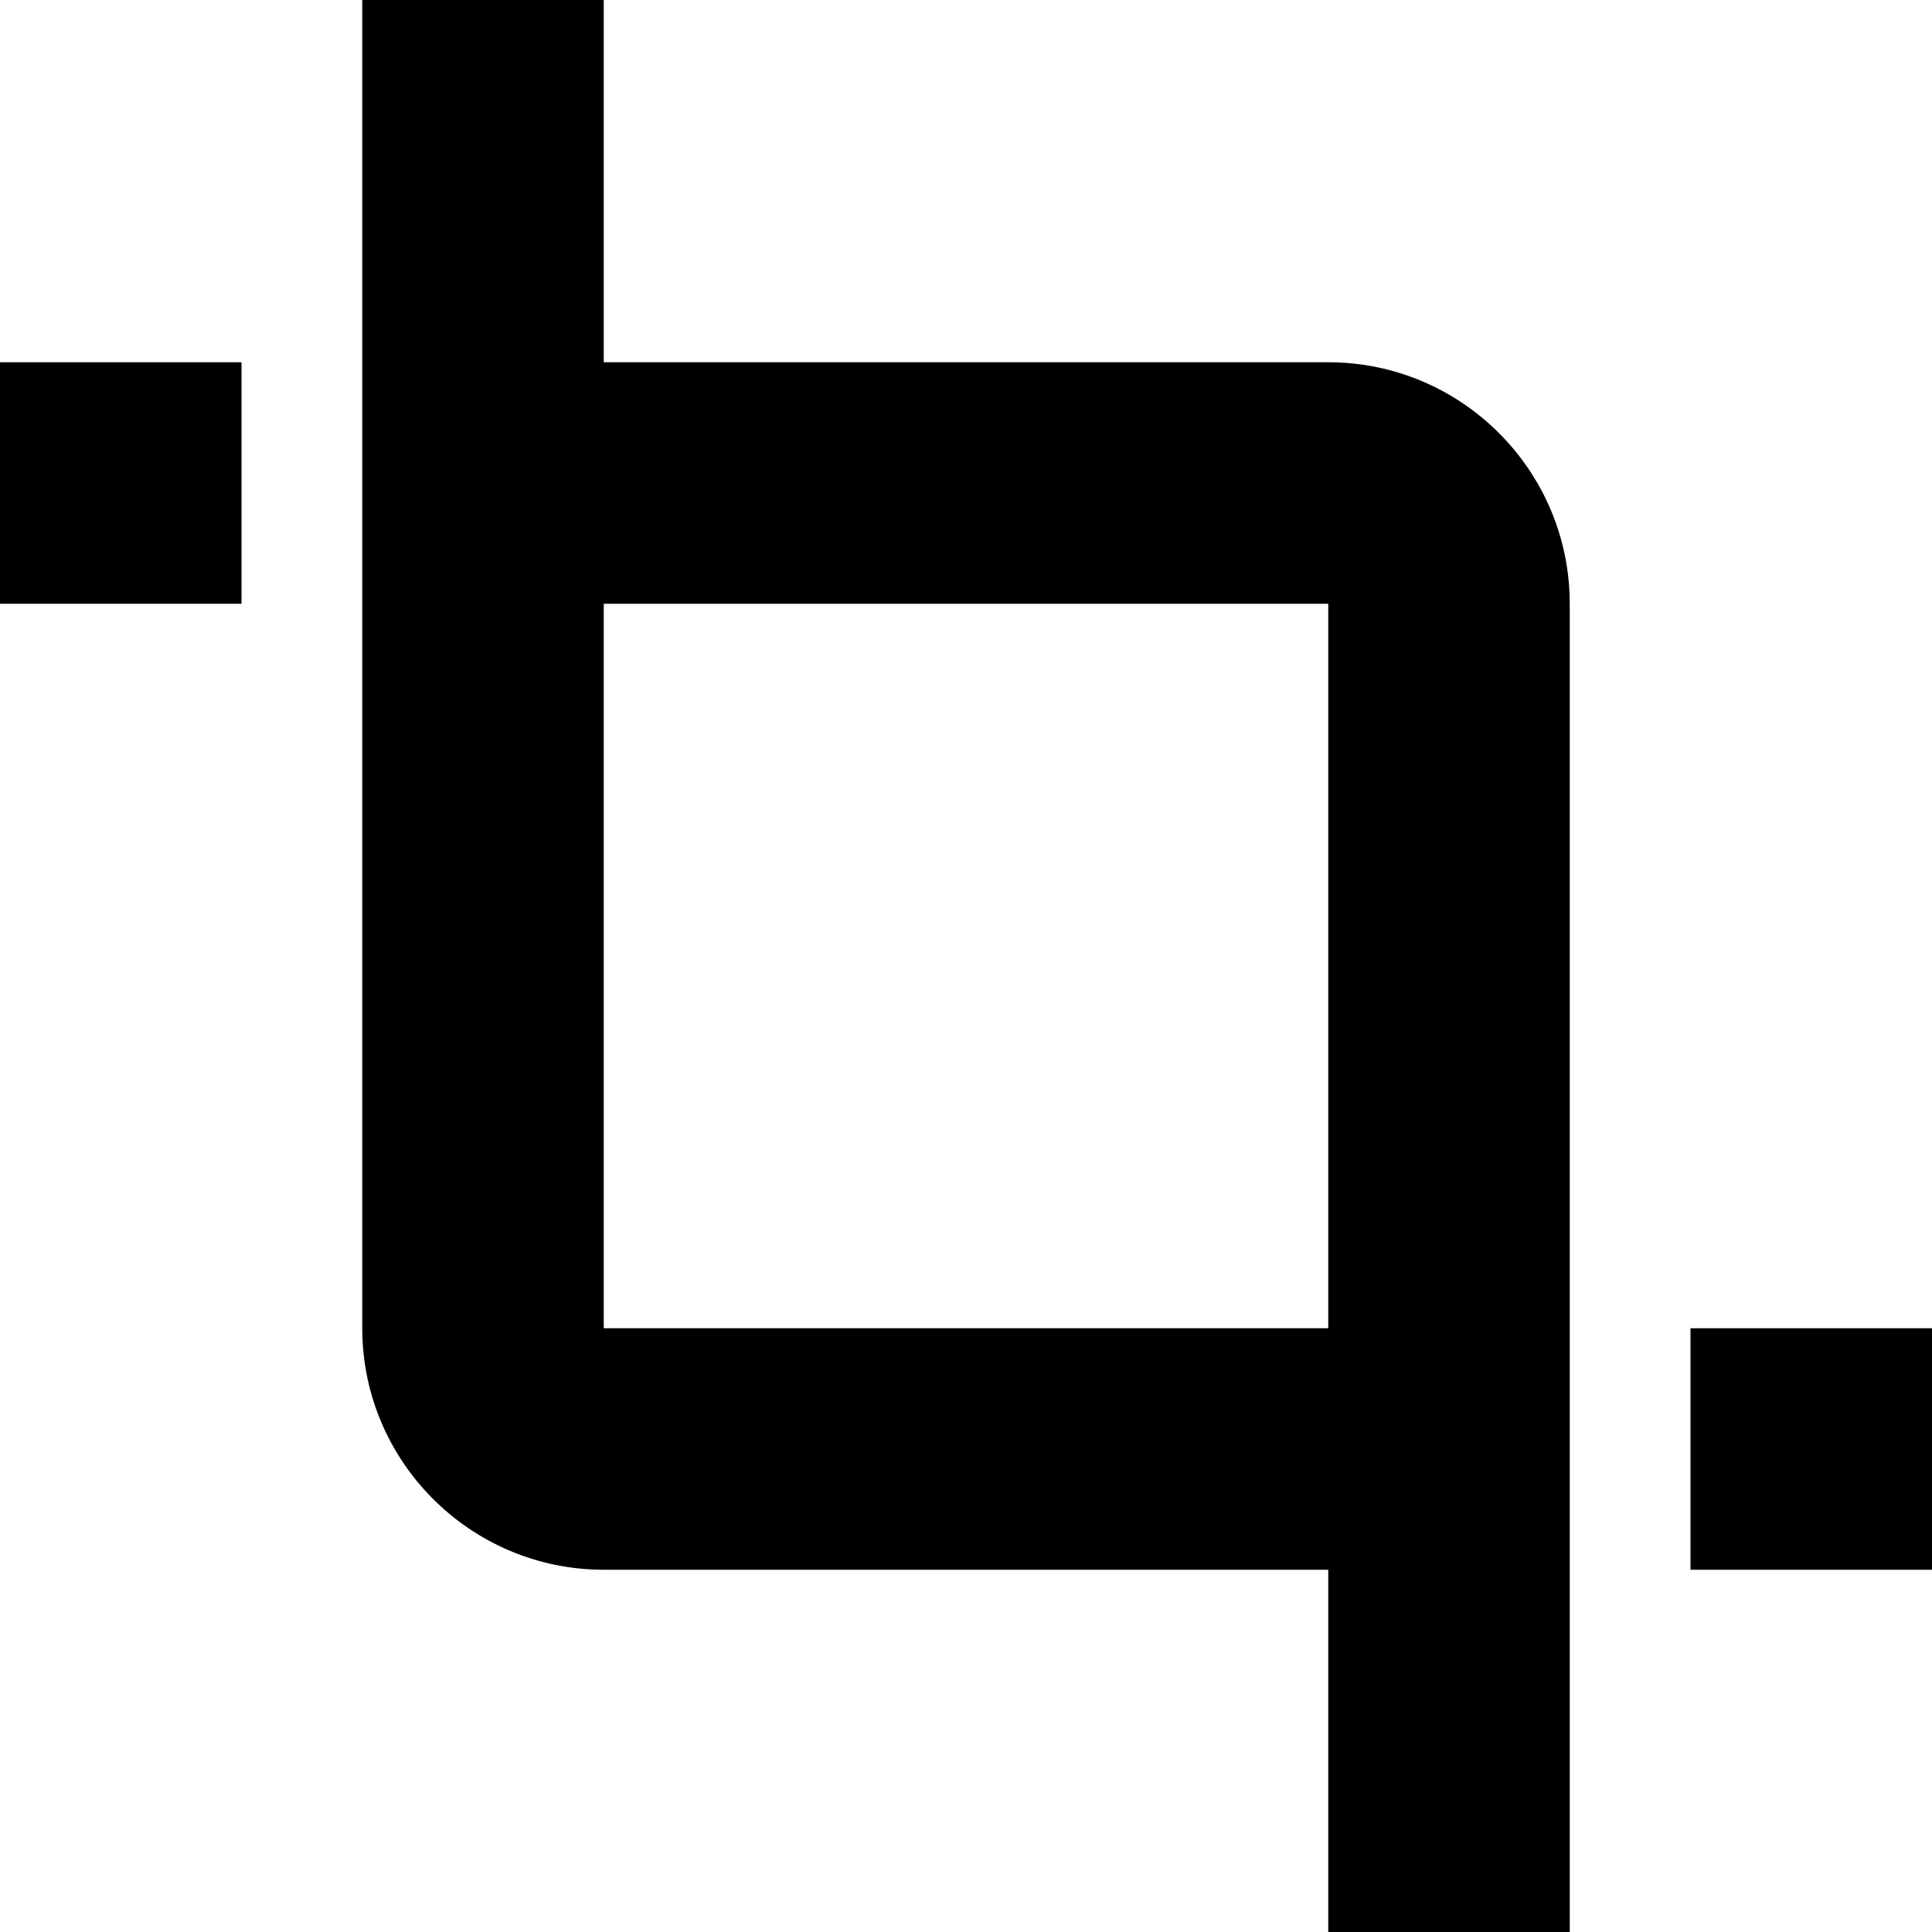
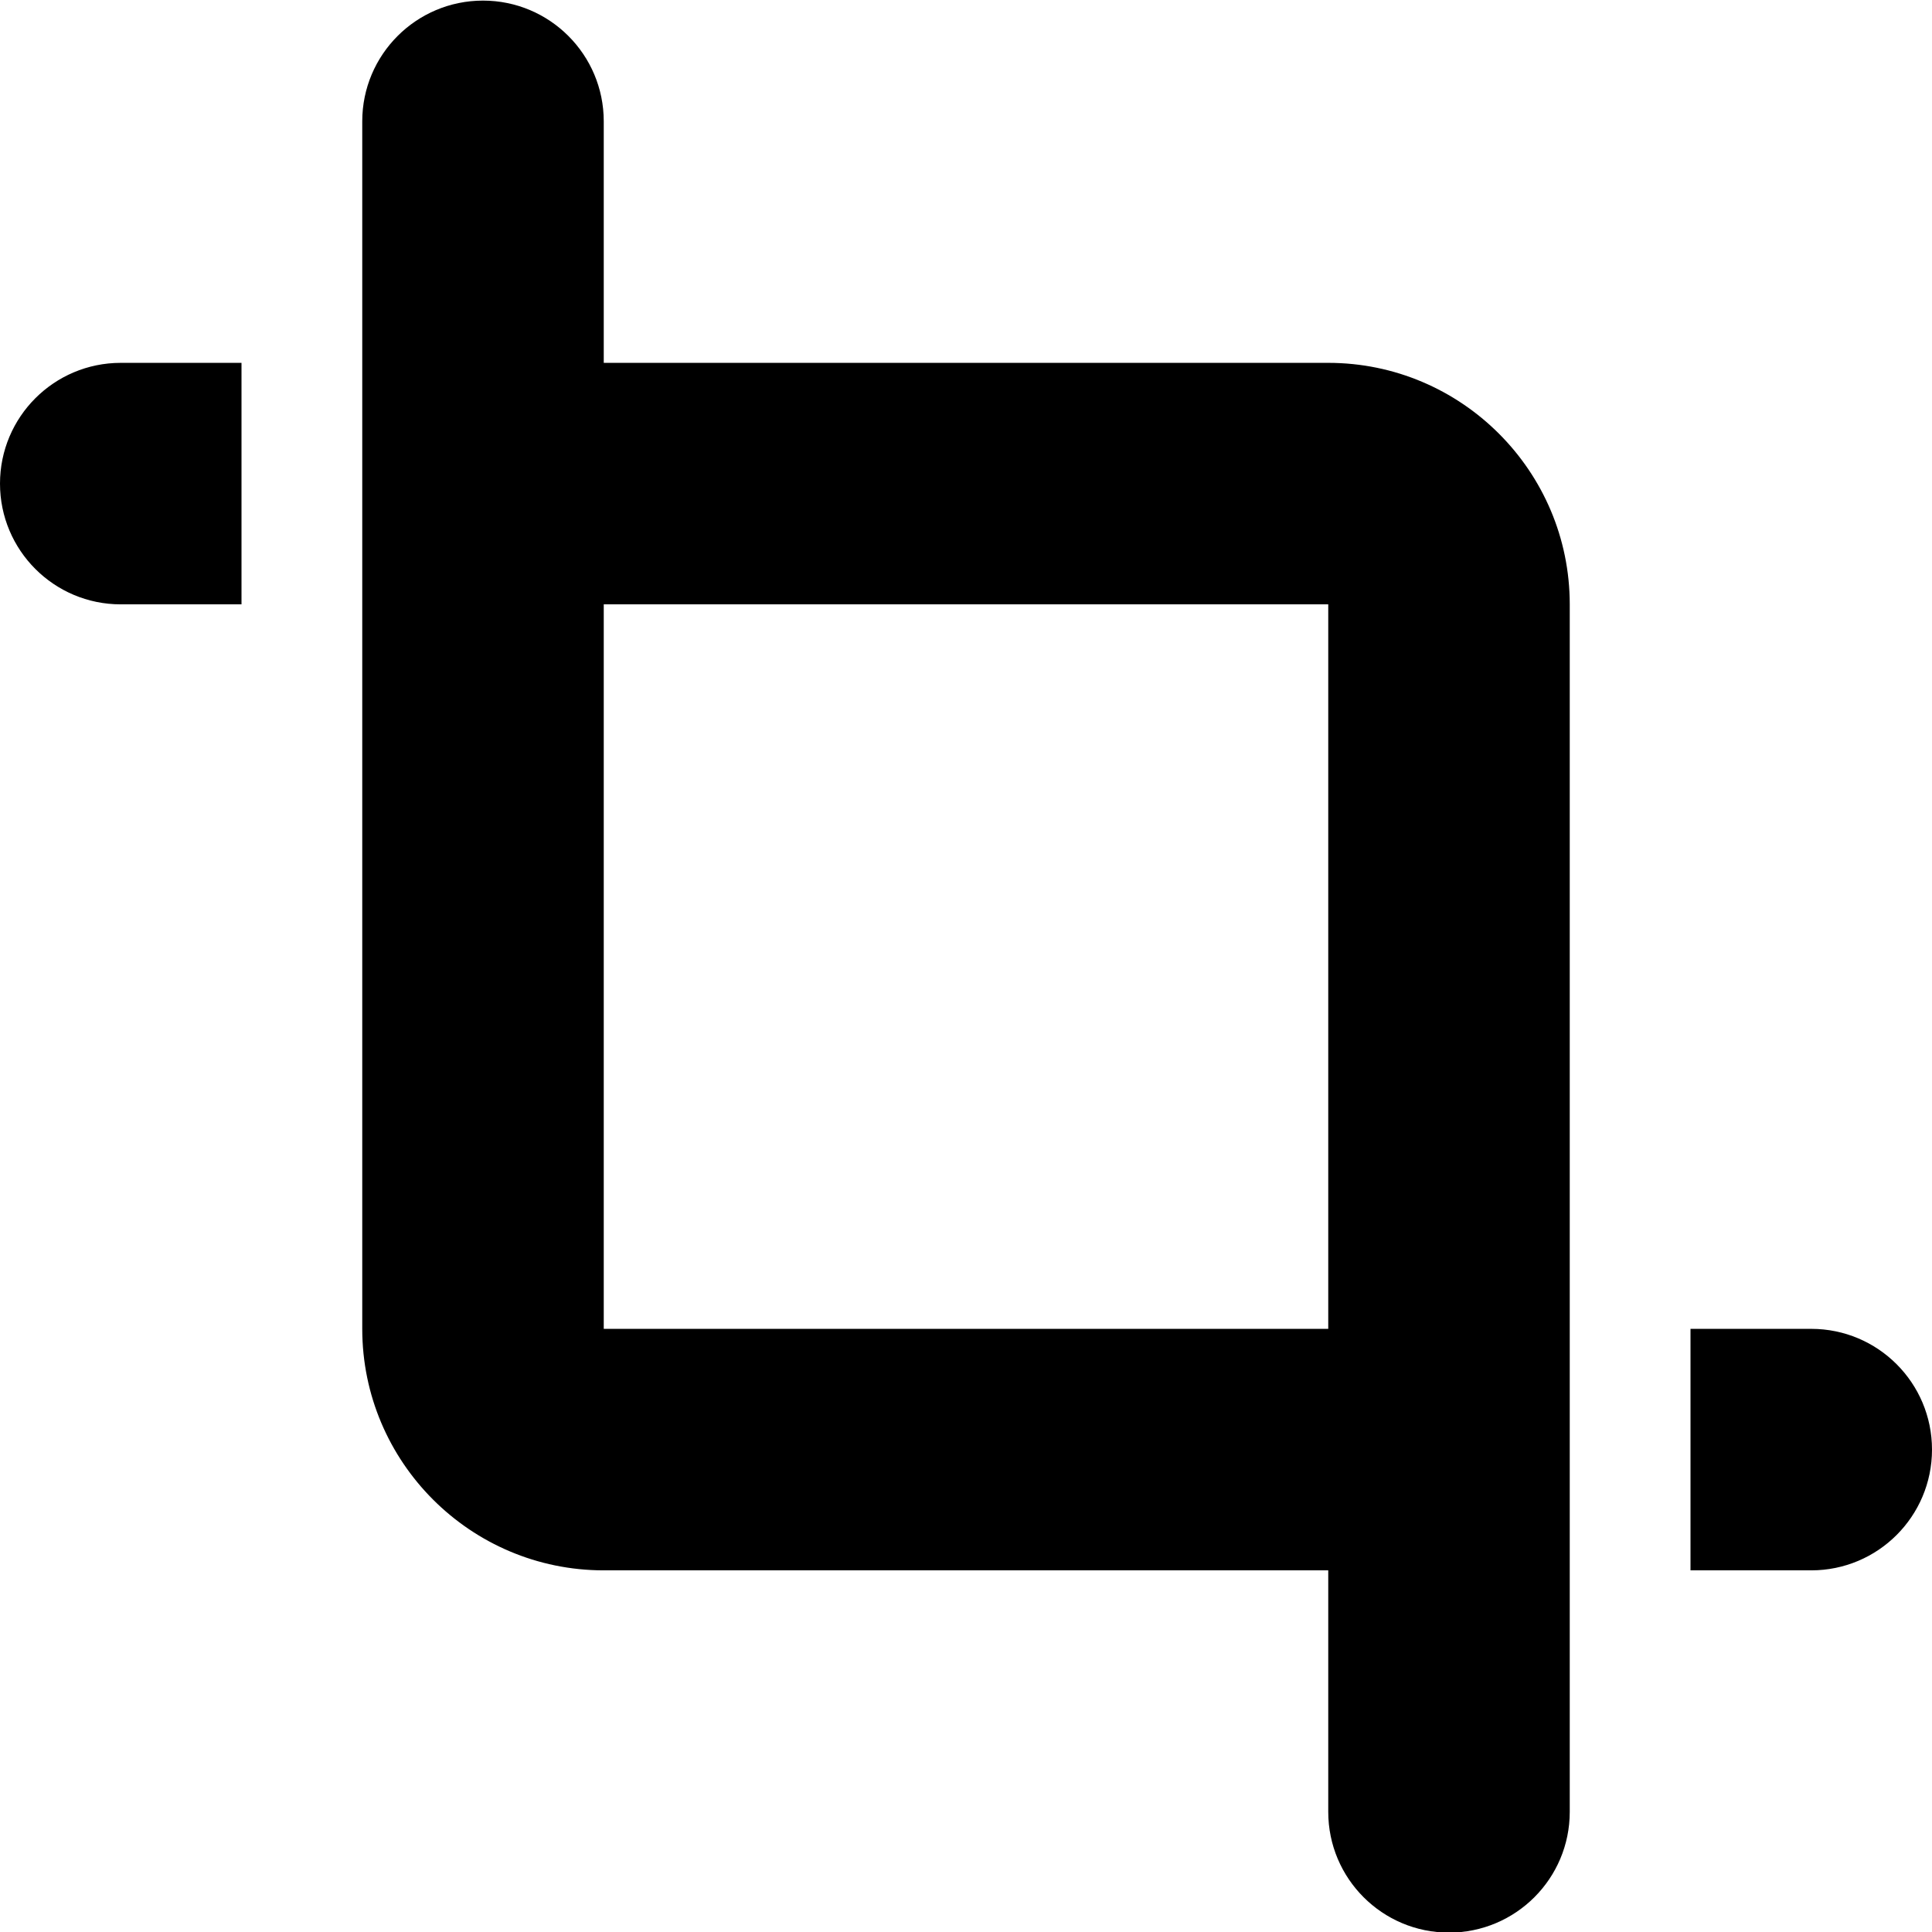
- <svg xmlns="http://www.w3.org/2000/svg" viewBox="0 0 512 512">
-   <path class="lexicon-icon-outline lx-transform-center" d="M352,96H160V0H96v352c0,35.3,28.7,64,64,64h192v96h64V160C416,124.7,387.3,96,352,96z M160,352V160h192v192H160z" />
-   <rect class="lexicon-icon-outline lx-transform-right" x="448" y="352" width="64" height="64" />
-   <rect class="lexicon-icon-outline lx-transform-left" y="96" width="64" height="64" />
+ <svg xmlns="http://www.w3.org/2000/svg" viewBox="0 0 16 16">
+   <path class="lexicon-icon-outline" fill-rule="evenodd" clip-rule="evenodd" d="M5 3.005h6c1.103 0 2 .897 2 2v10a1 1 0 1 1-2 0v-2H5c-1.104 0-2-.897-2-2v-10a1 1 0 0 1 2 0v2Zm0 2v6h6v-6H5Zm9 6h1a1 1 0 1 1 0 2h-1v-2Zm-12-8H1a1 1 0 0 0 0 2h1v-2Z" />
</svg>
